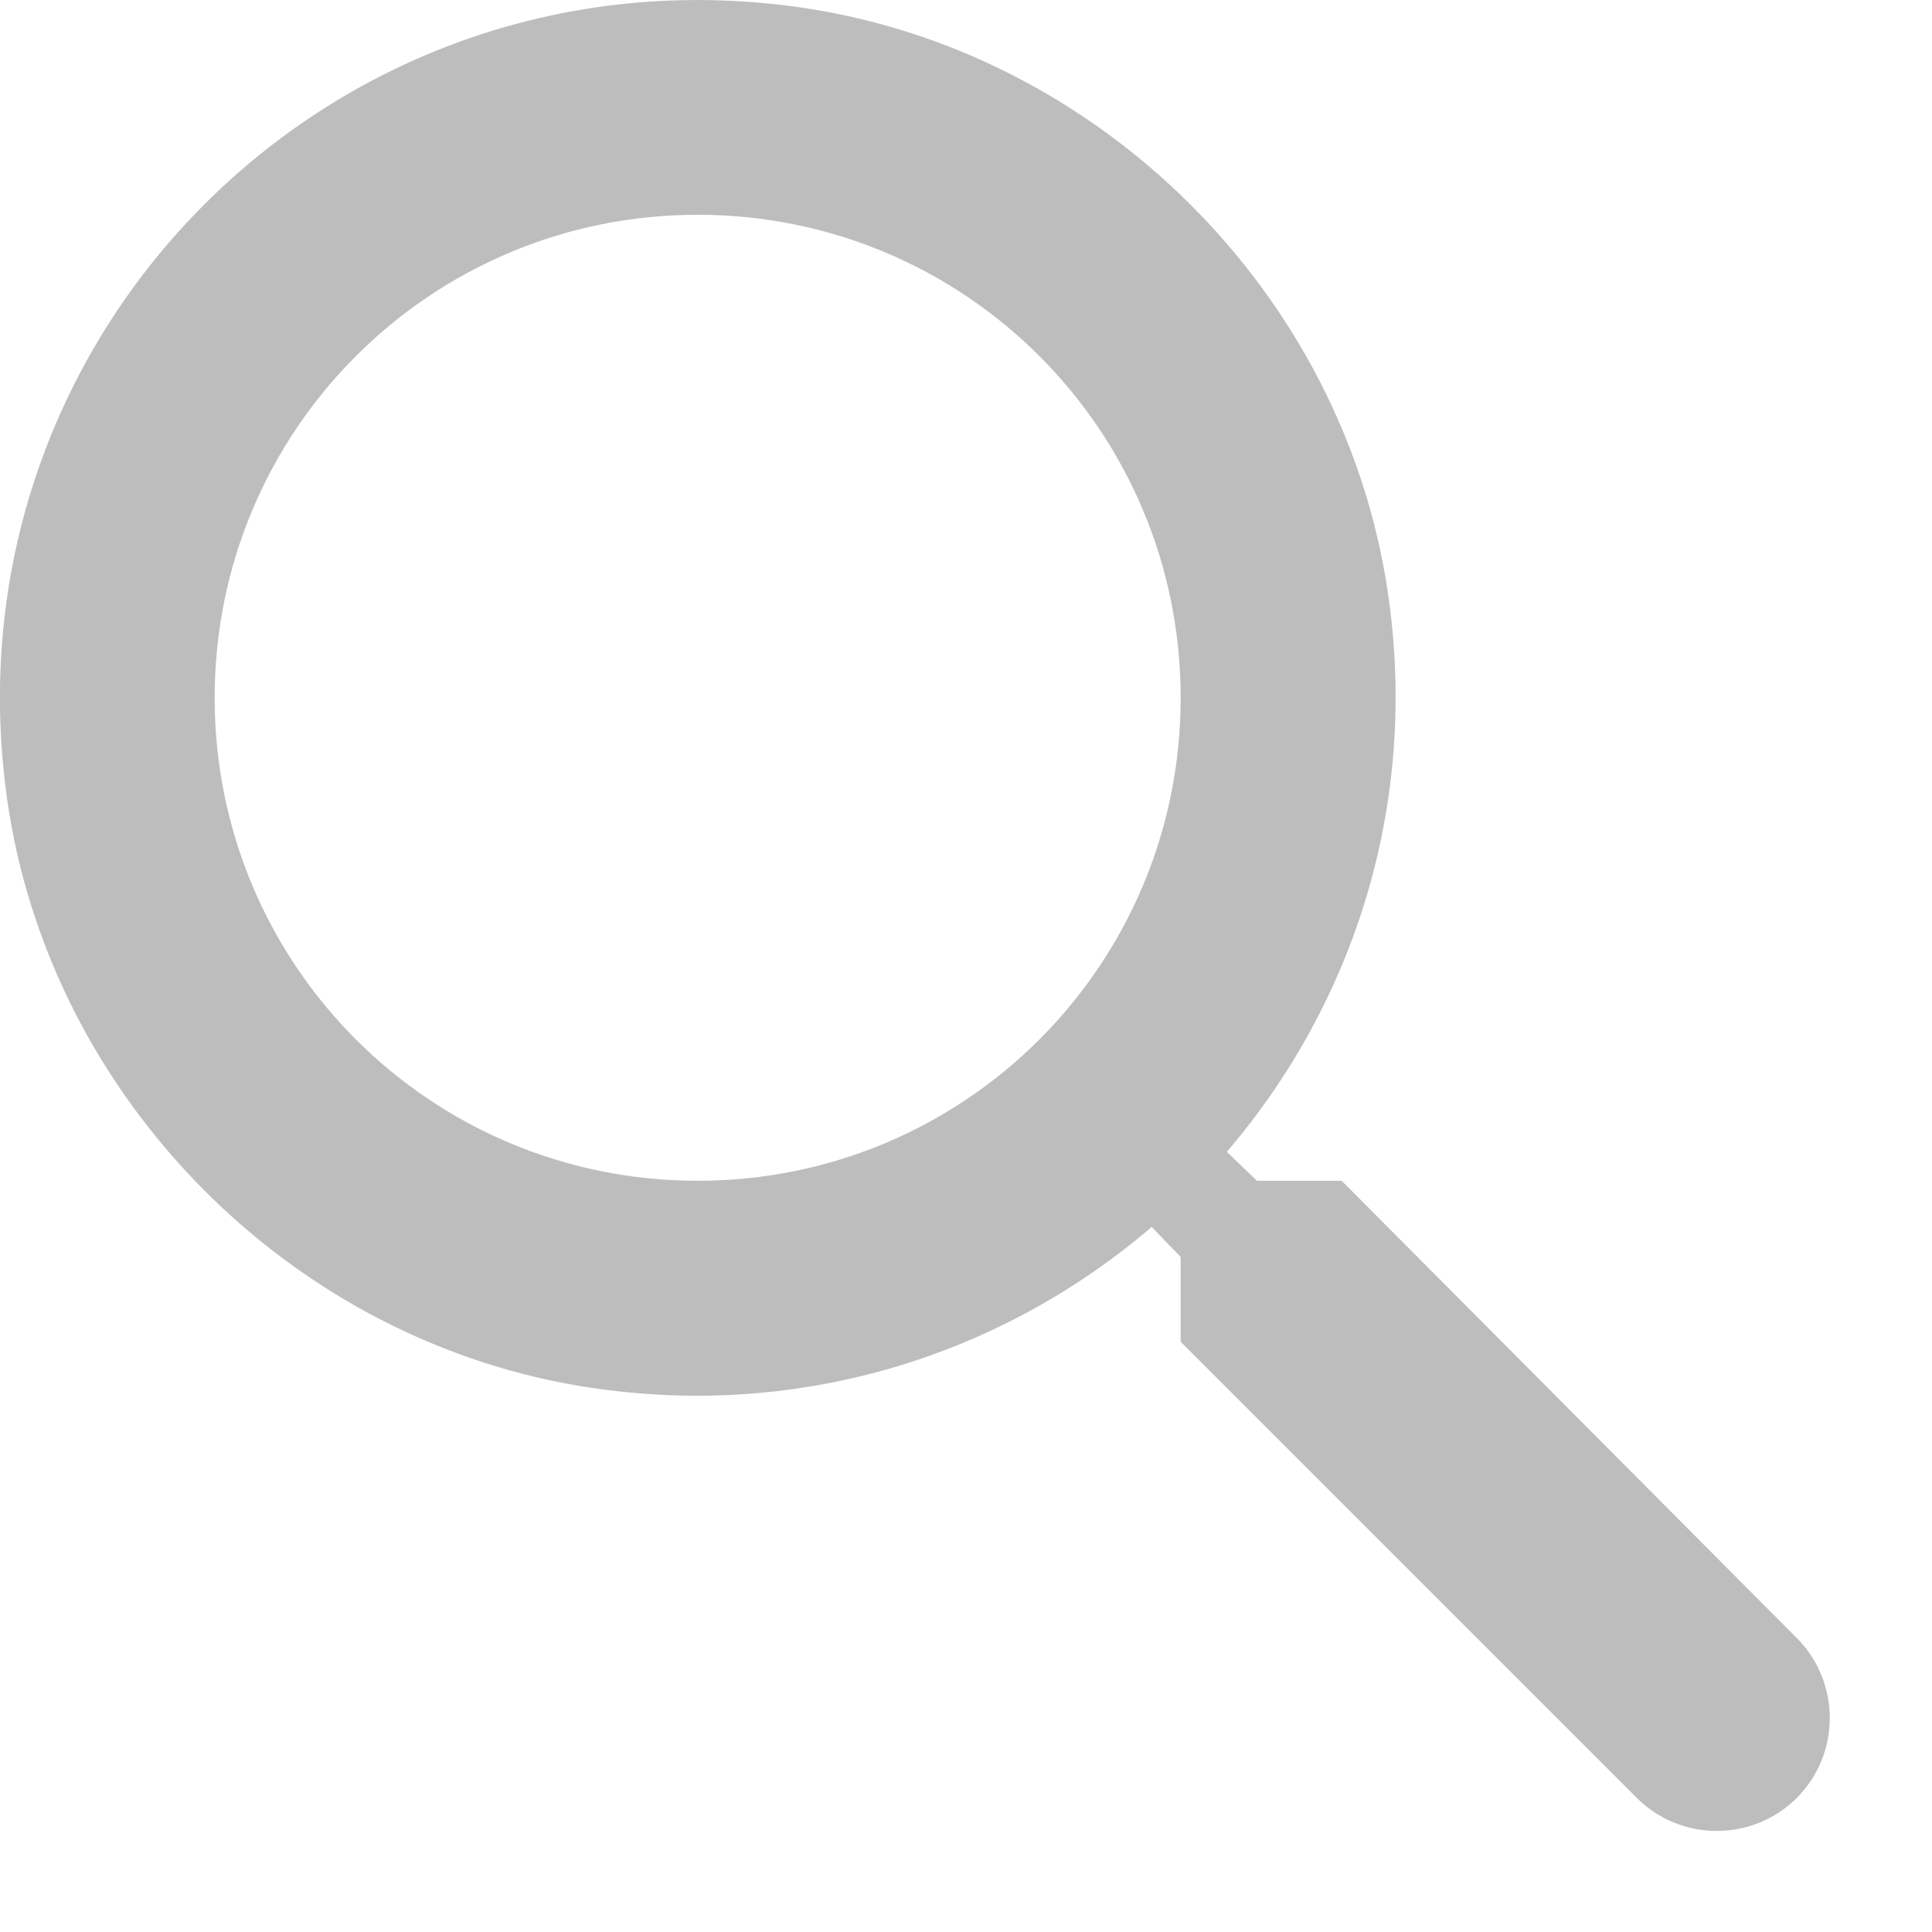
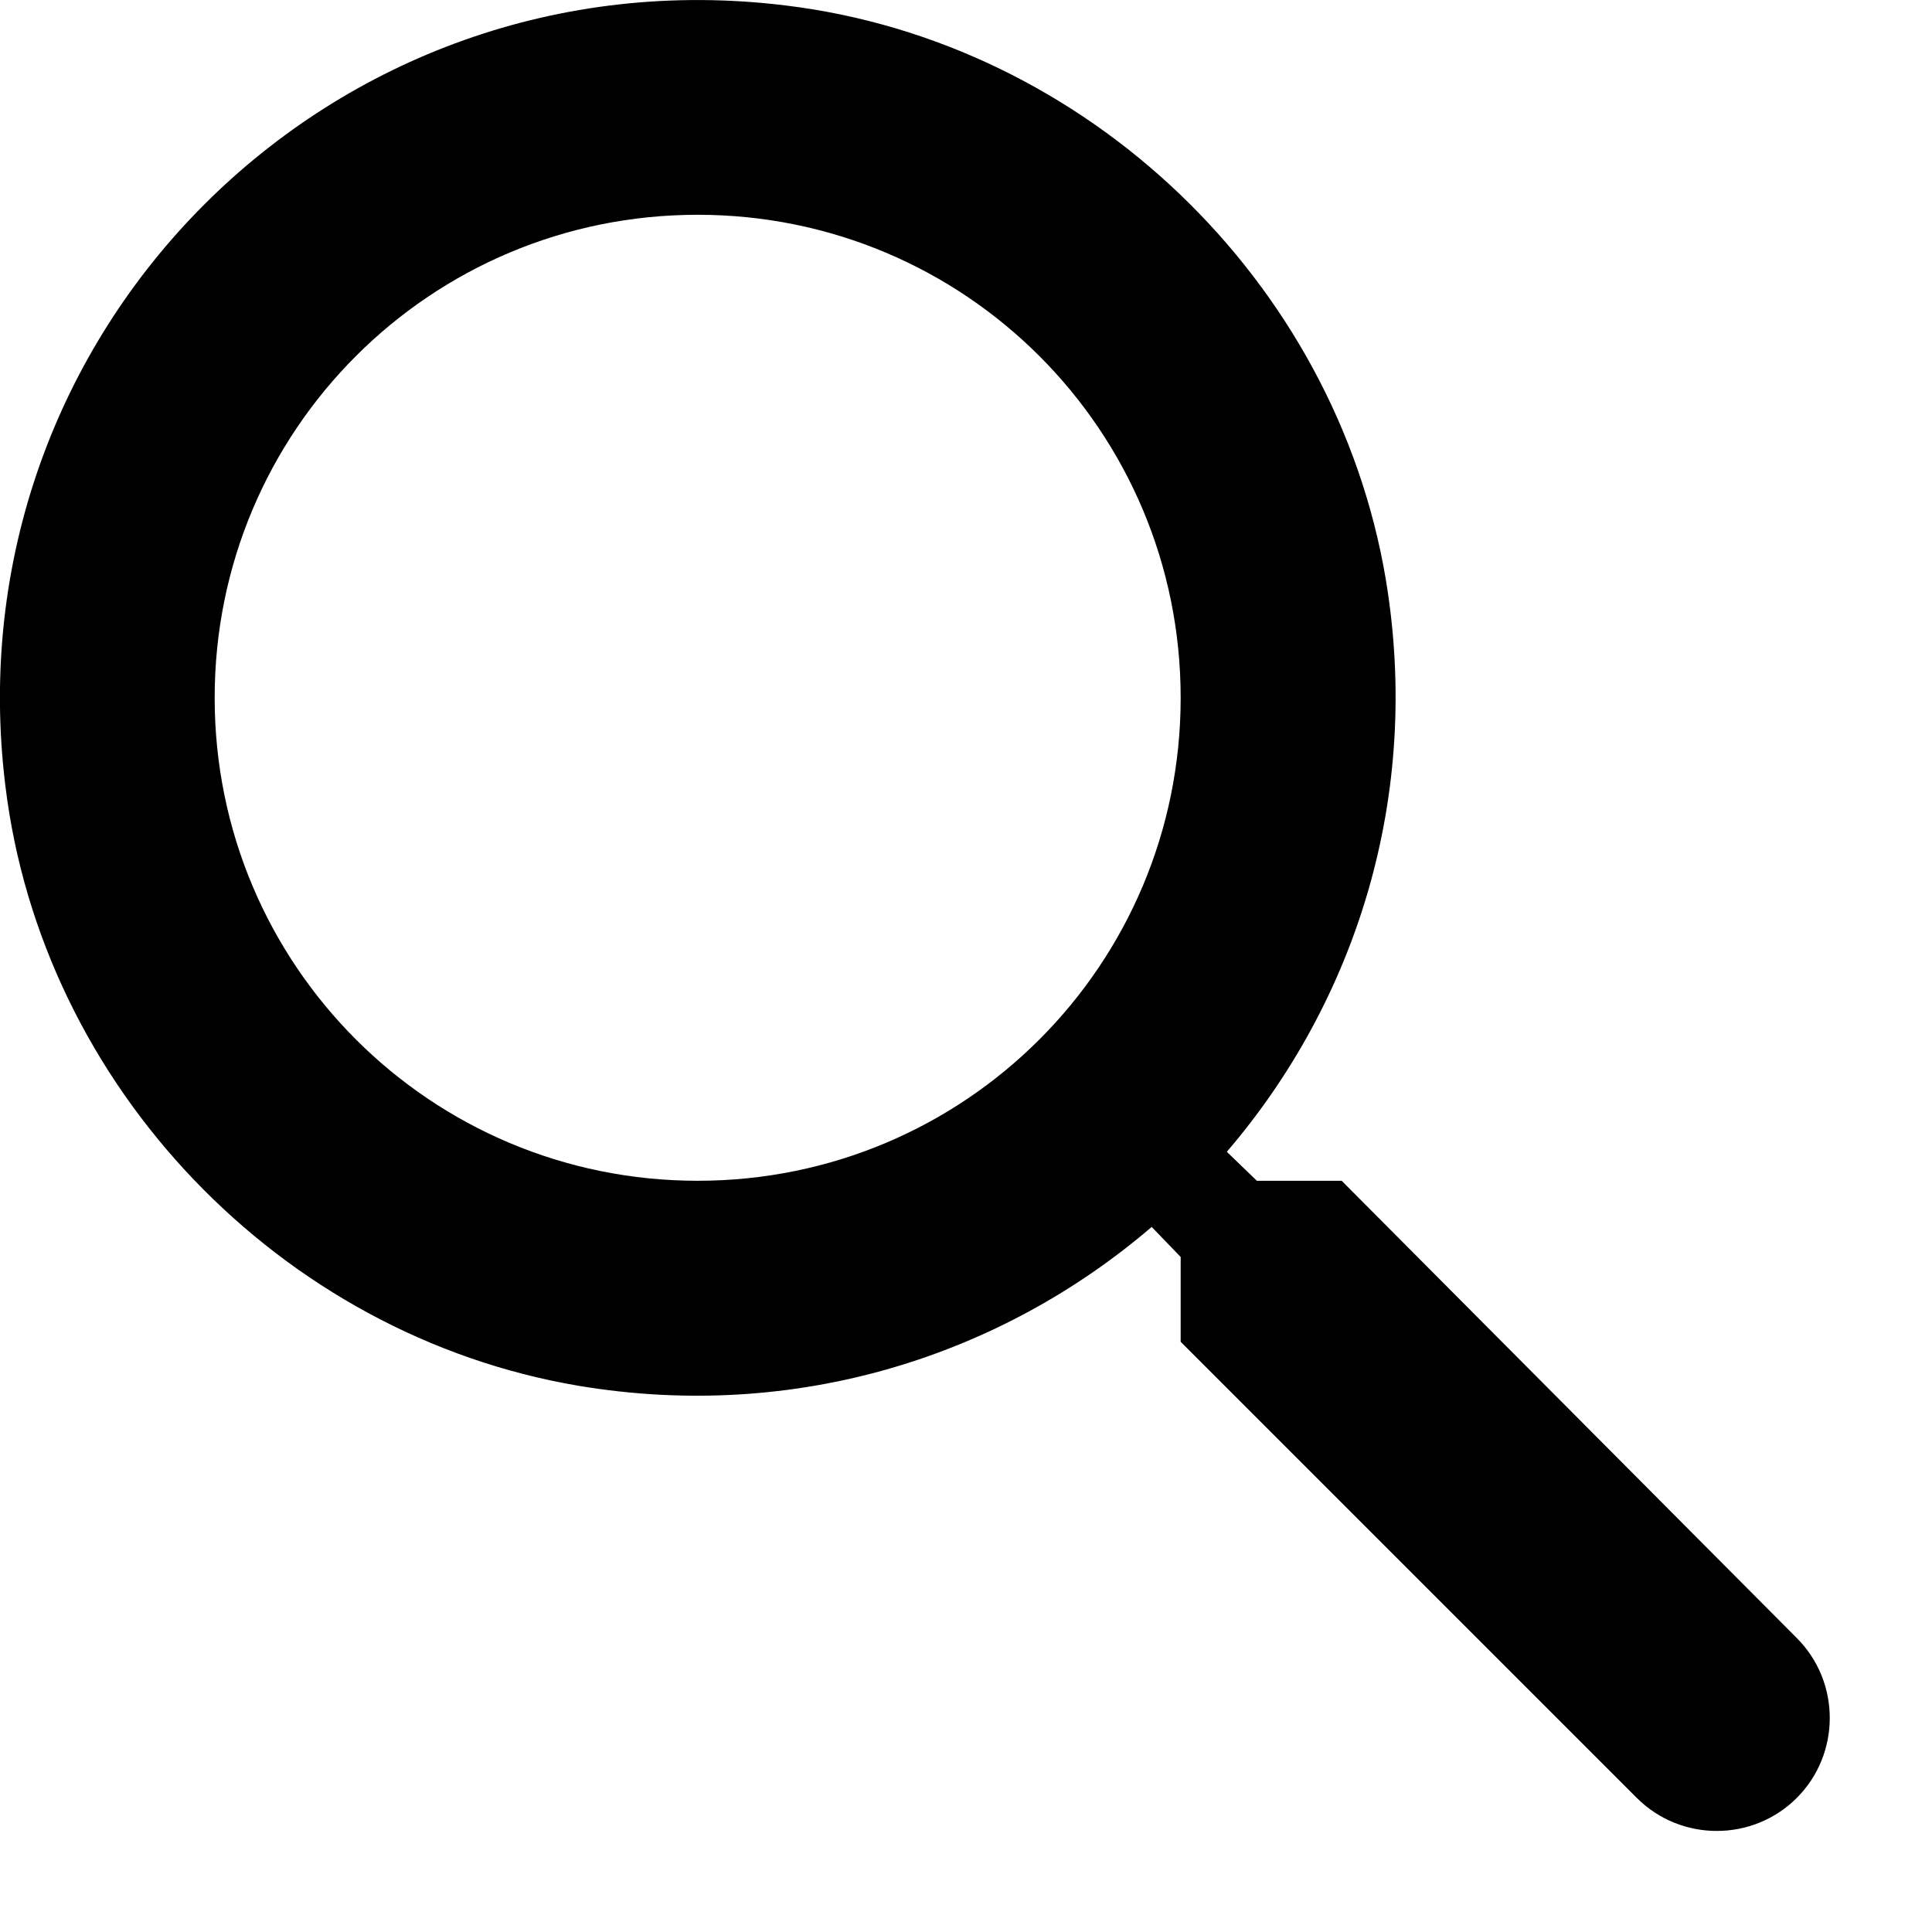
- <svg xmlns="http://www.w3.org/2000/svg" width="18" height="18" viewBox="0 0 18 18" fill="none">
-   <path d="M12.5 11.001H11.71L11.43 10.731C12.63 9.331 13.25 7.421 12.91 5.391C12.44 2.611 10.12 0.391 7.32 0.051C3.09 -0.469 -0.47 3.091 0.05 7.321C0.39 10.121 2.61 12.441 5.39 12.911C7.42 13.251 9.33 12.631 10.73 11.431L11 11.711V12.501L15.25 16.751C15.66 17.161 16.33 17.161 16.74 16.751C17.15 16.341 17.15 15.671 16.74 15.261L12.5 11.001ZM6.5 11.001C4.01 11.001 2 8.991 2 6.501C2 4.011 4.01 2.001 6.5 2.001C8.99 2.001 11 4.011 11 6.501C11 8.991 8.99 11.001 6.5 11.001Z" fill="#BDBDBD" />
+ <svg xmlns="http://www.w3.org/2000/svg" width="18" height="18" viewBox="0 0 18 18" fill="currentColor">
+   <path d="M12.5 11.001H11.71L11.43 10.731C12.63 9.331 13.25 7.421 12.91 5.391C12.44 2.611 10.12 0.391 7.32 0.051C3.09 -0.469 -0.47 3.091 0.05 7.321C0.39 10.121 2.61 12.441 5.39 12.911C7.42 13.251 9.33 12.631 10.73 11.431L11 11.711V12.501L15.25 16.751C15.66 17.161 16.33 17.161 16.74 16.751C17.15 16.341 17.15 15.671 16.74 15.261L12.5 11.001ZM6.5 11.001C4.01 11.001 2 8.991 2 6.501C2 4.011 4.01 2.001 6.5 2.001C8.99 2.001 11 4.011 11 6.501C11 8.991 8.99 11.001 6.5 11.001Z" />
</svg>
